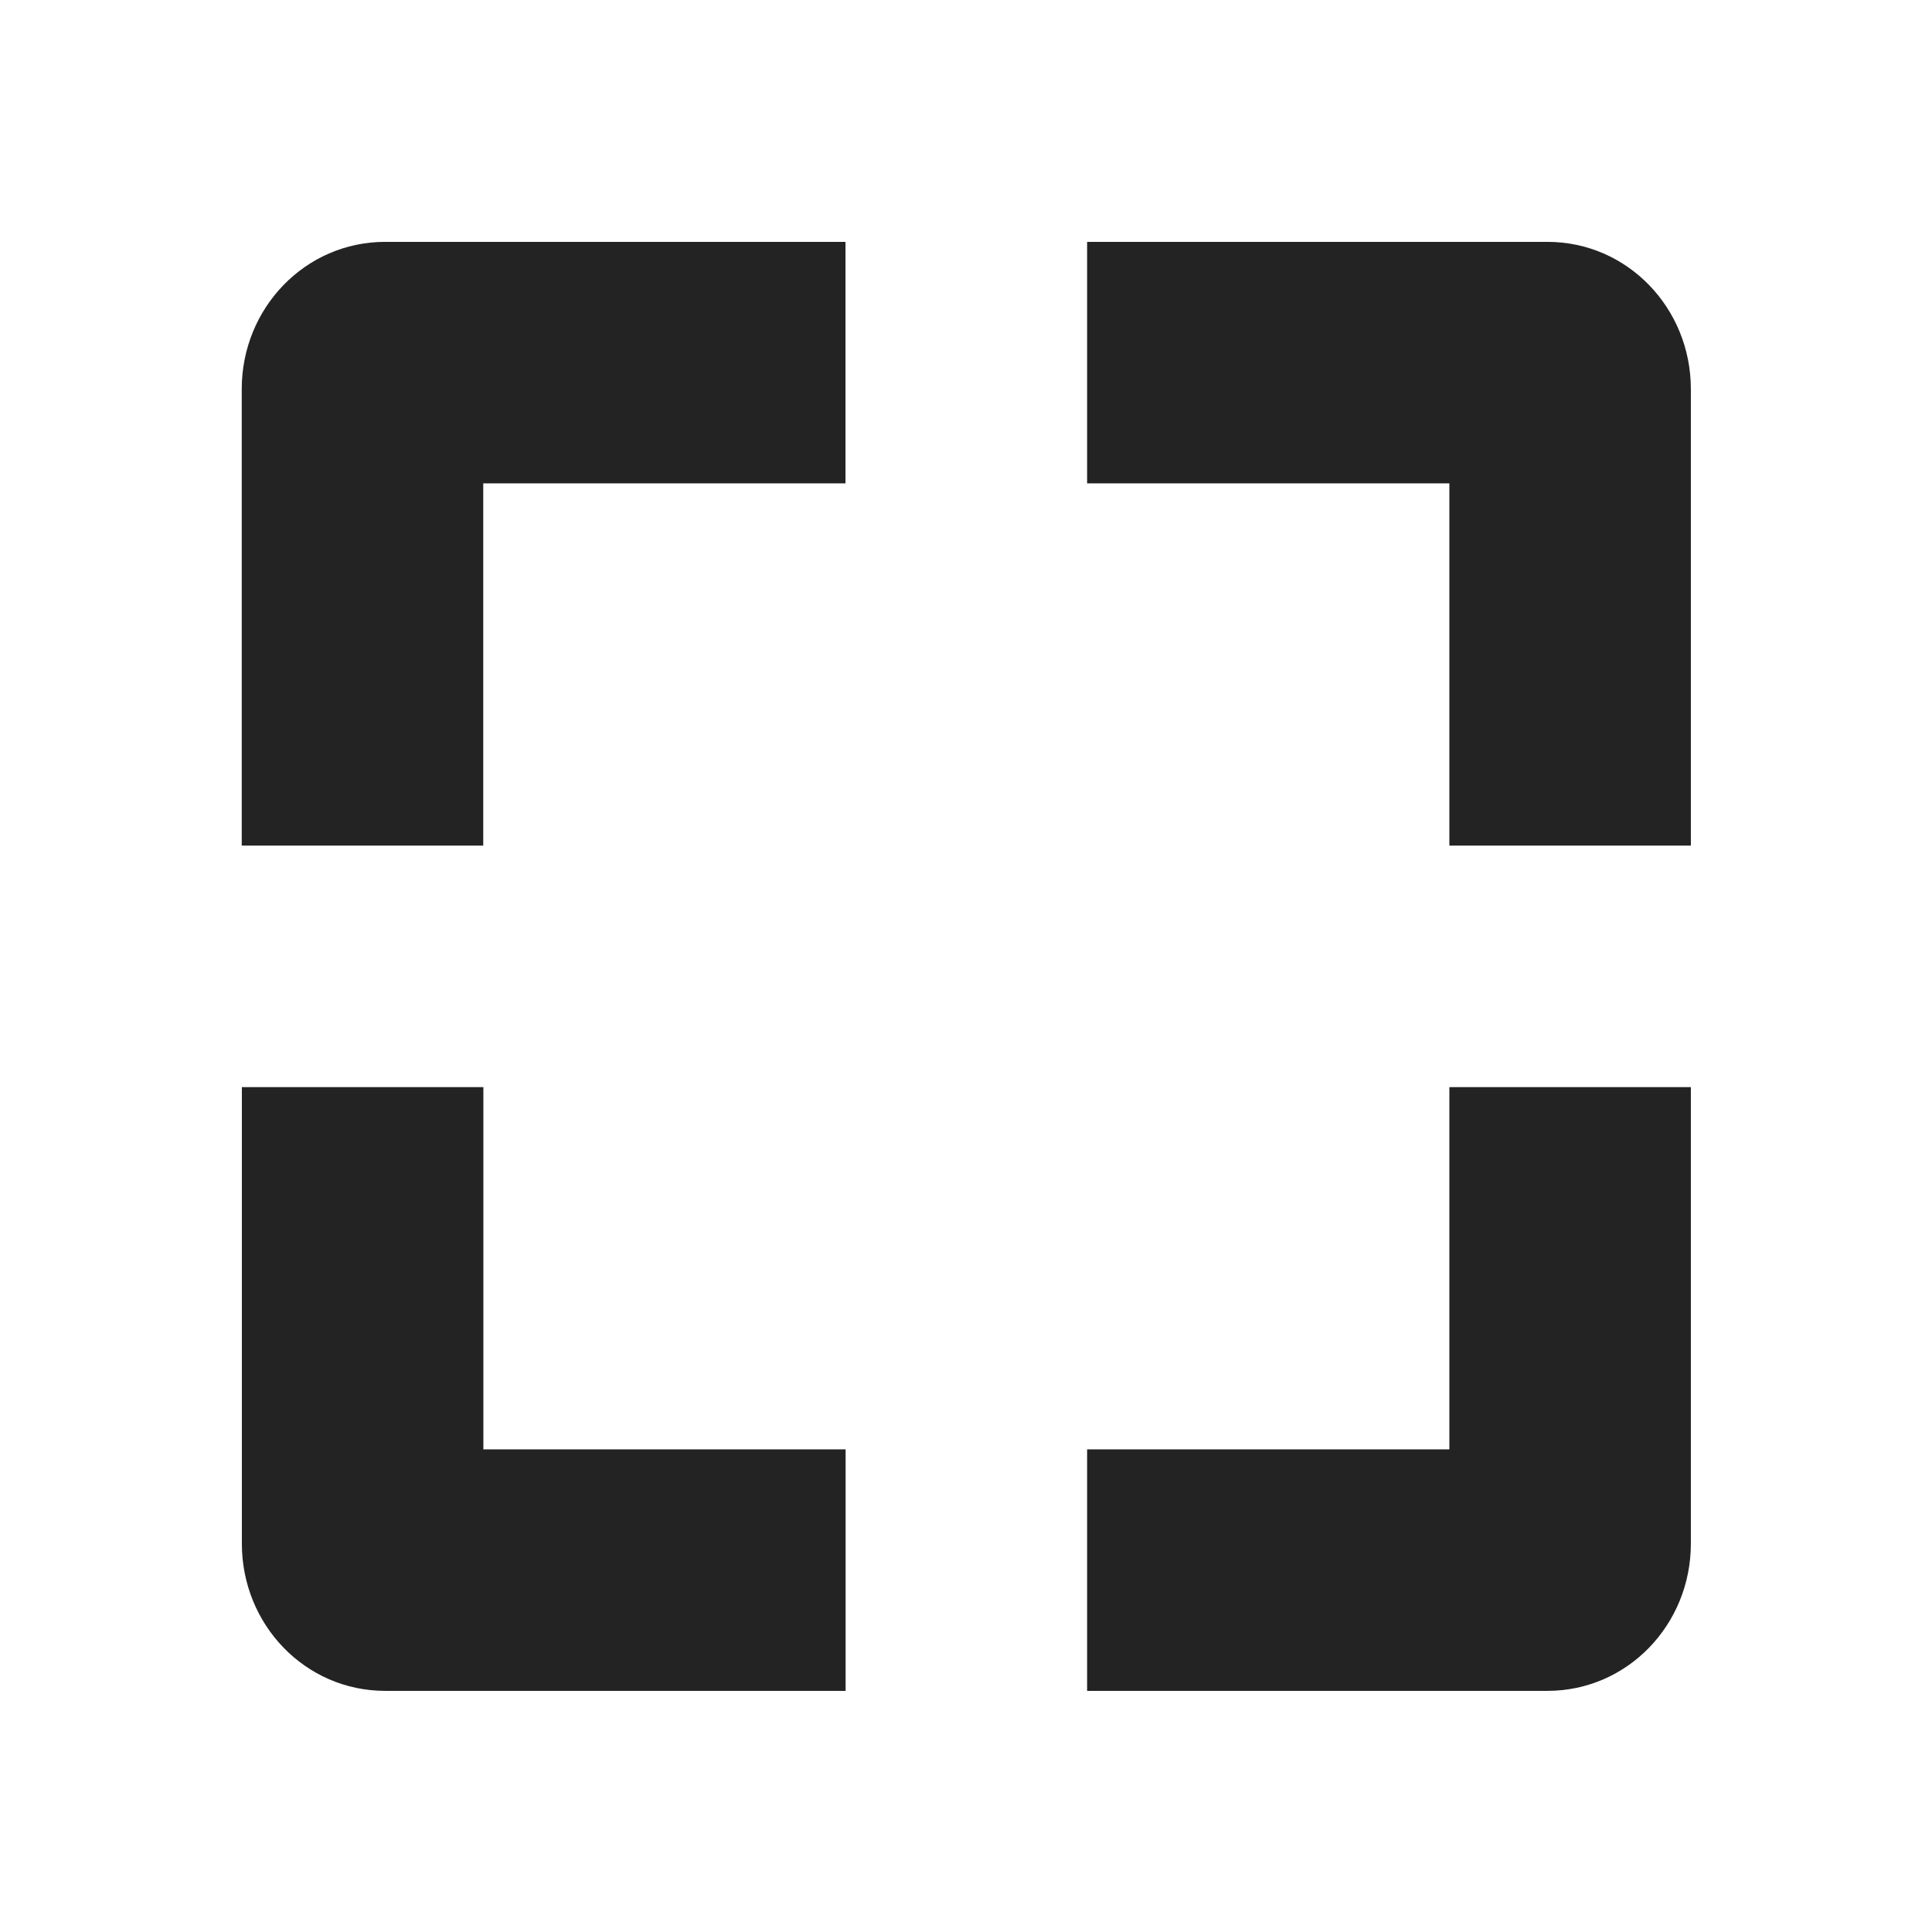
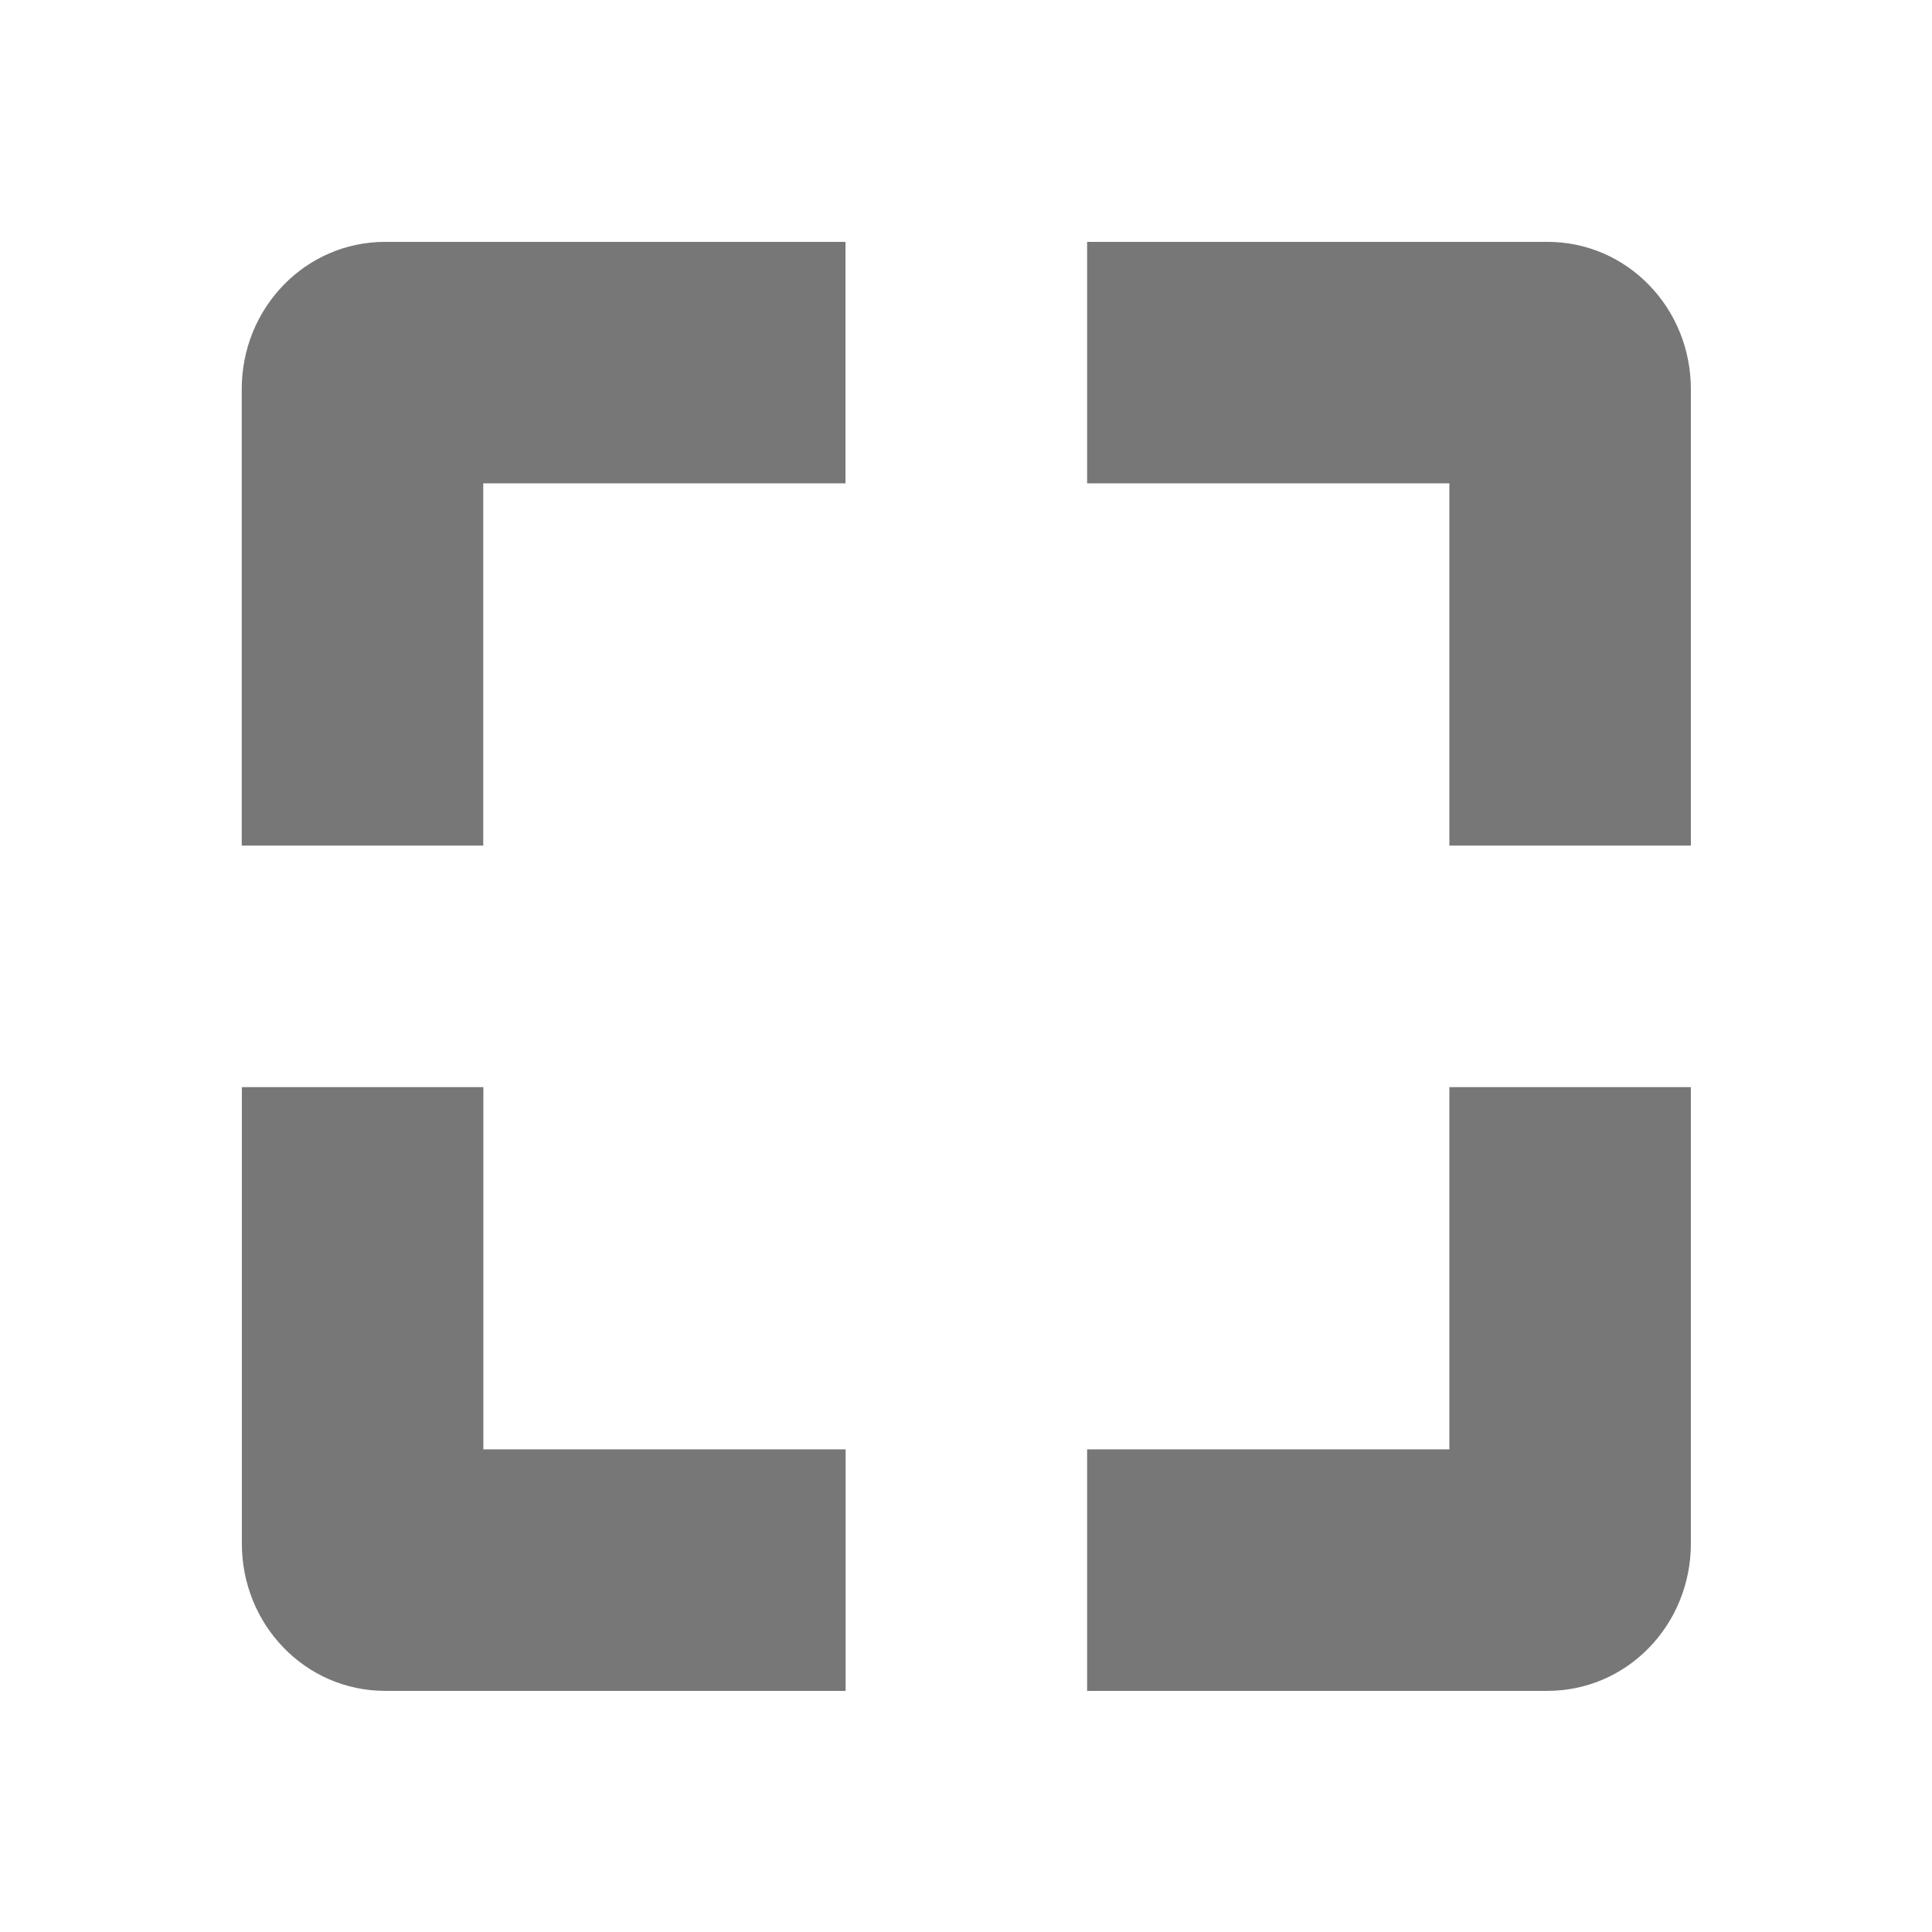
<svg xmlns="http://www.w3.org/2000/svg" width="16" height="16" viewBox="0 0 16 16" fill="none">
-   <path d="M3.19 2.003C2.527 2.003 2.002 2.552 2.002 3.222V7.003H4.002V4.003H7.002V2.003H3.19ZM9.003 2.003V4.003H12.003V7.003H14.003V3.222C14.003 2.552 13.478 2.003 12.815 2.003H9.003ZM2.003 9.003V12.784C2.003 13.454 2.527 14.003 3.19 14.003H7.003V12.003H4.003V9.003H2.003ZM12.003 9.003V12.003H9.003V14.003H12.815C13.478 14.003 14.003 13.454 14.003 12.784V9.003H12.003Z" fill="#232323" />
+   <path d="M3.19 2.003C2.527 2.003 2.002 2.552 2.002 3.222V7.003H4.002V4.003H7.002V2.003H3.19ZM9.003 2.003V4.003H12.003V7.003H14.003V3.222C14.003 2.552 13.478 2.003 12.815 2.003H9.003ZM2.003 9.003V12.784C2.003 13.454 2.527 14.003 3.19 14.003H7.003V12.003H4.003V9.003H2.003ZM12.003 9.003V12.003H9.003V14.003H12.815C13.478 14.003 14.003 13.454 14.003 12.784V9.003H12.003Z" fill="#777" />
</svg>
